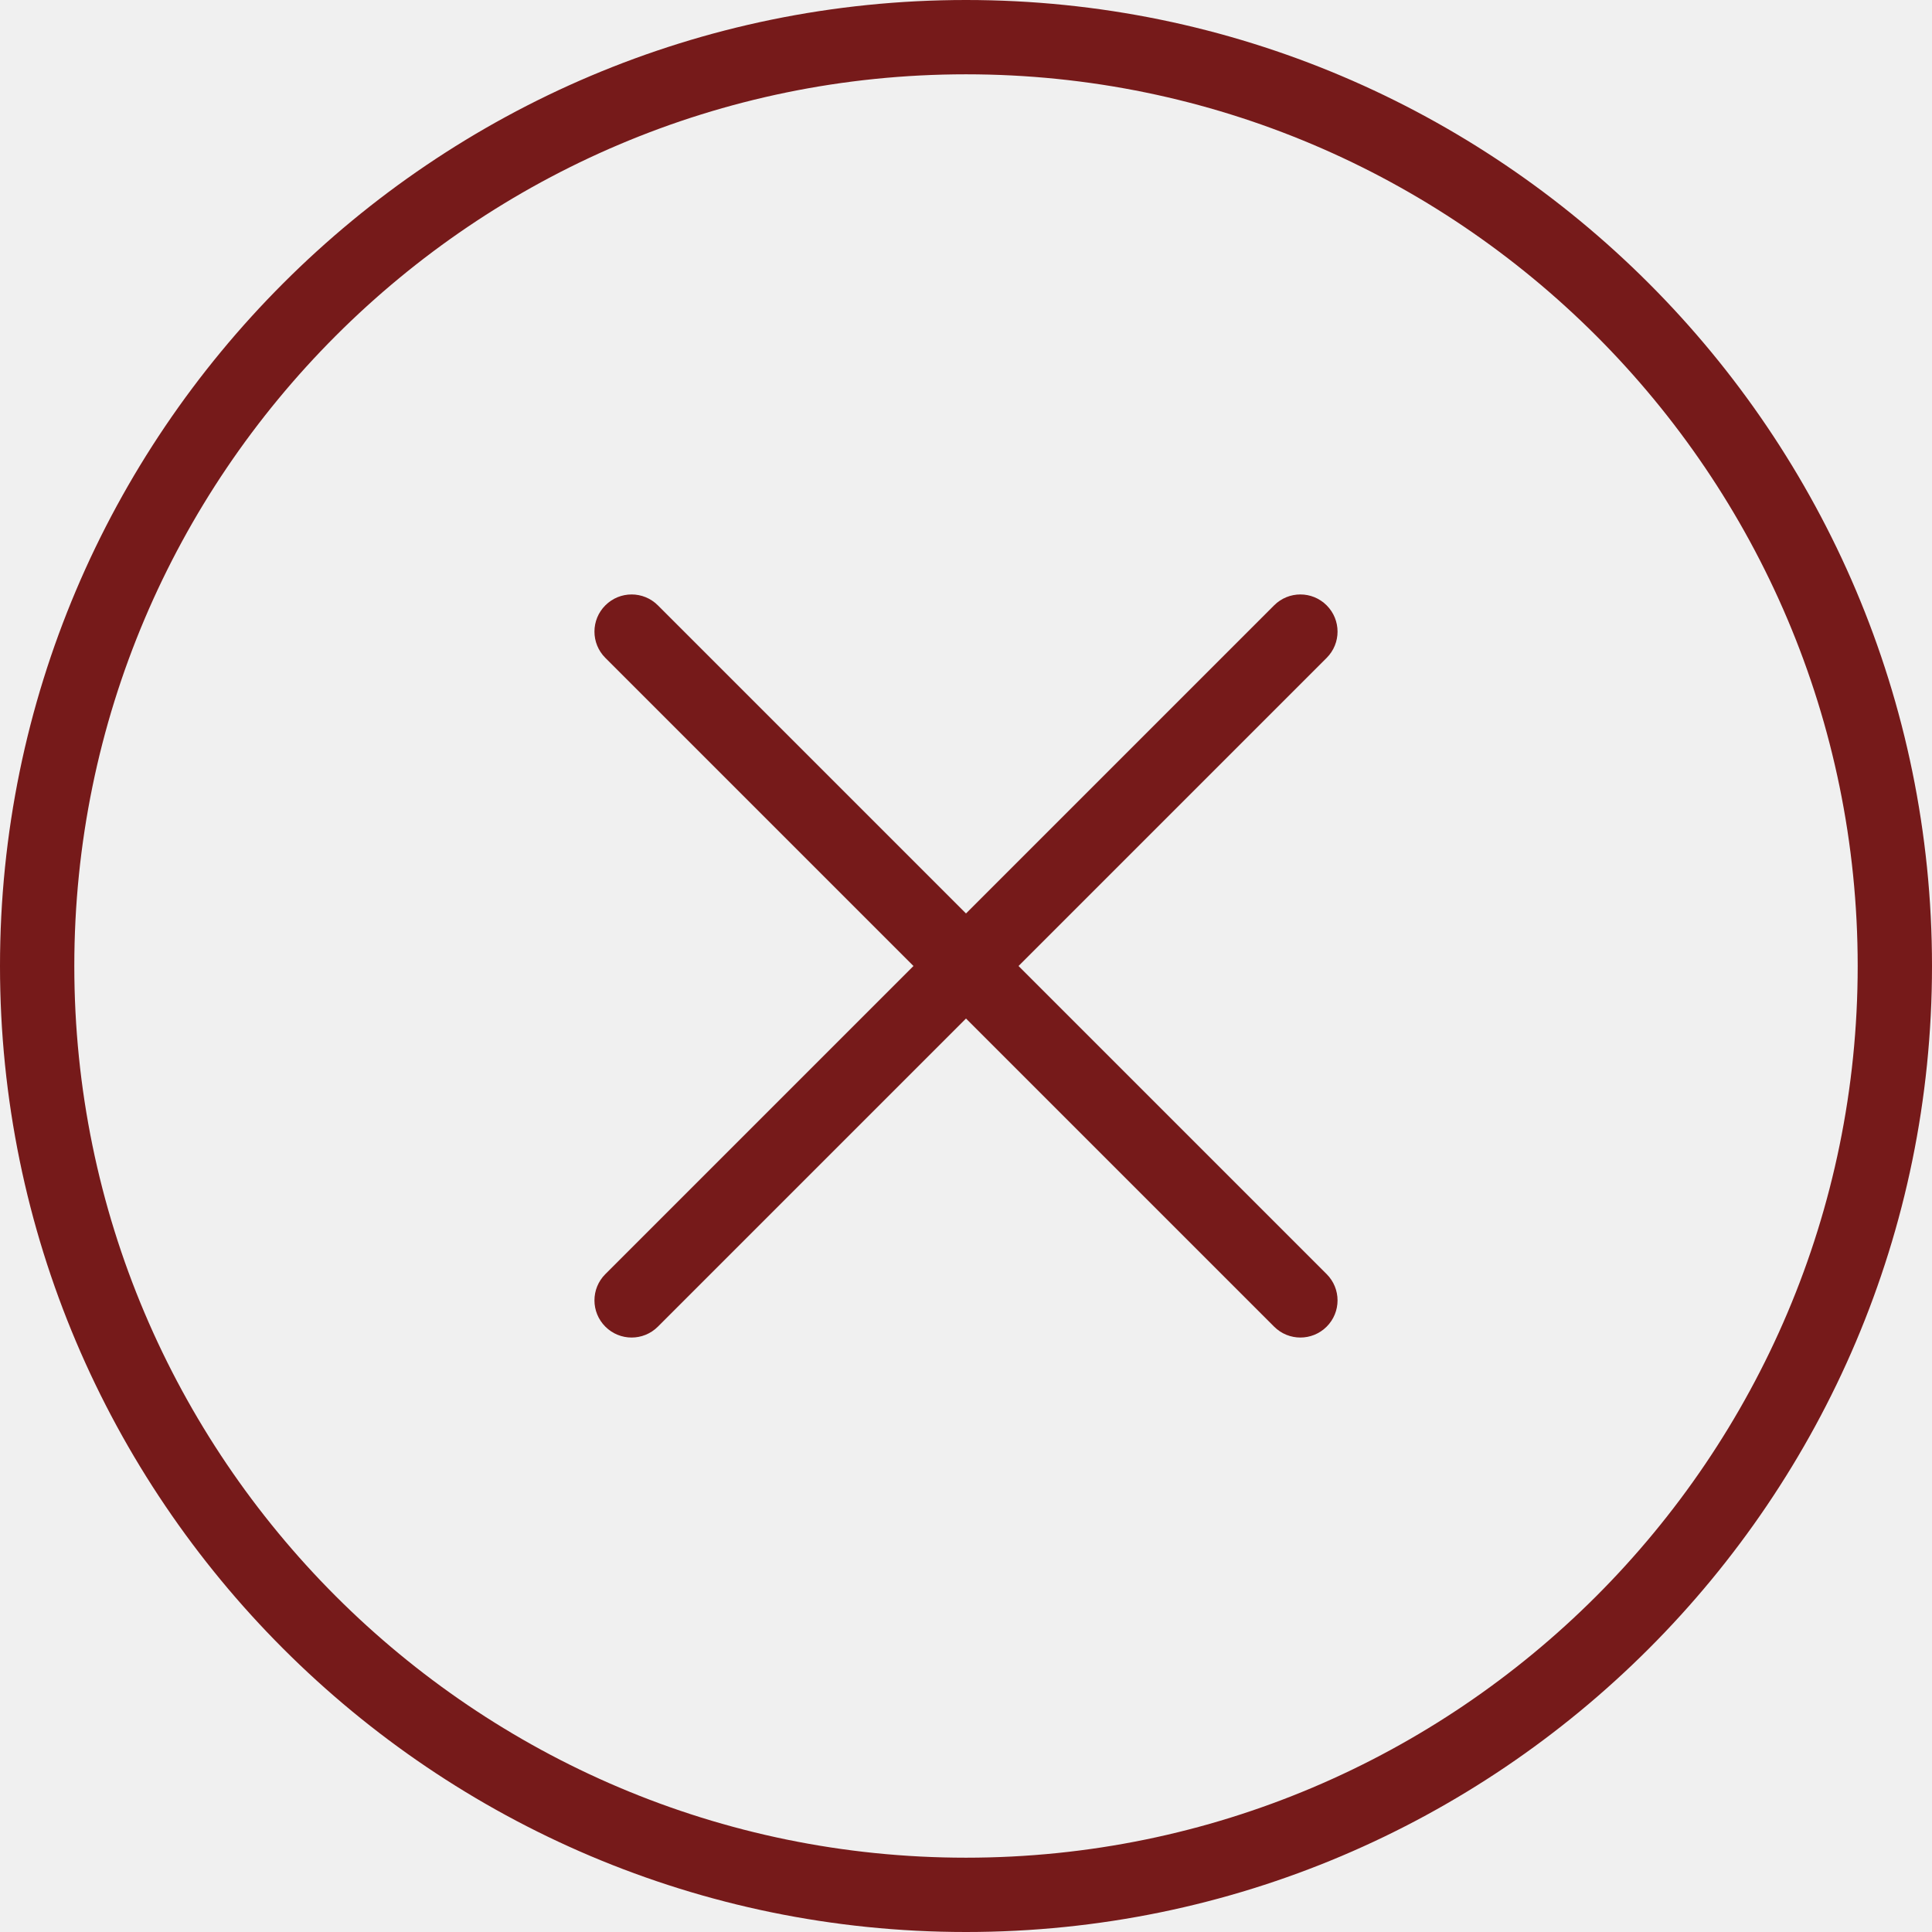
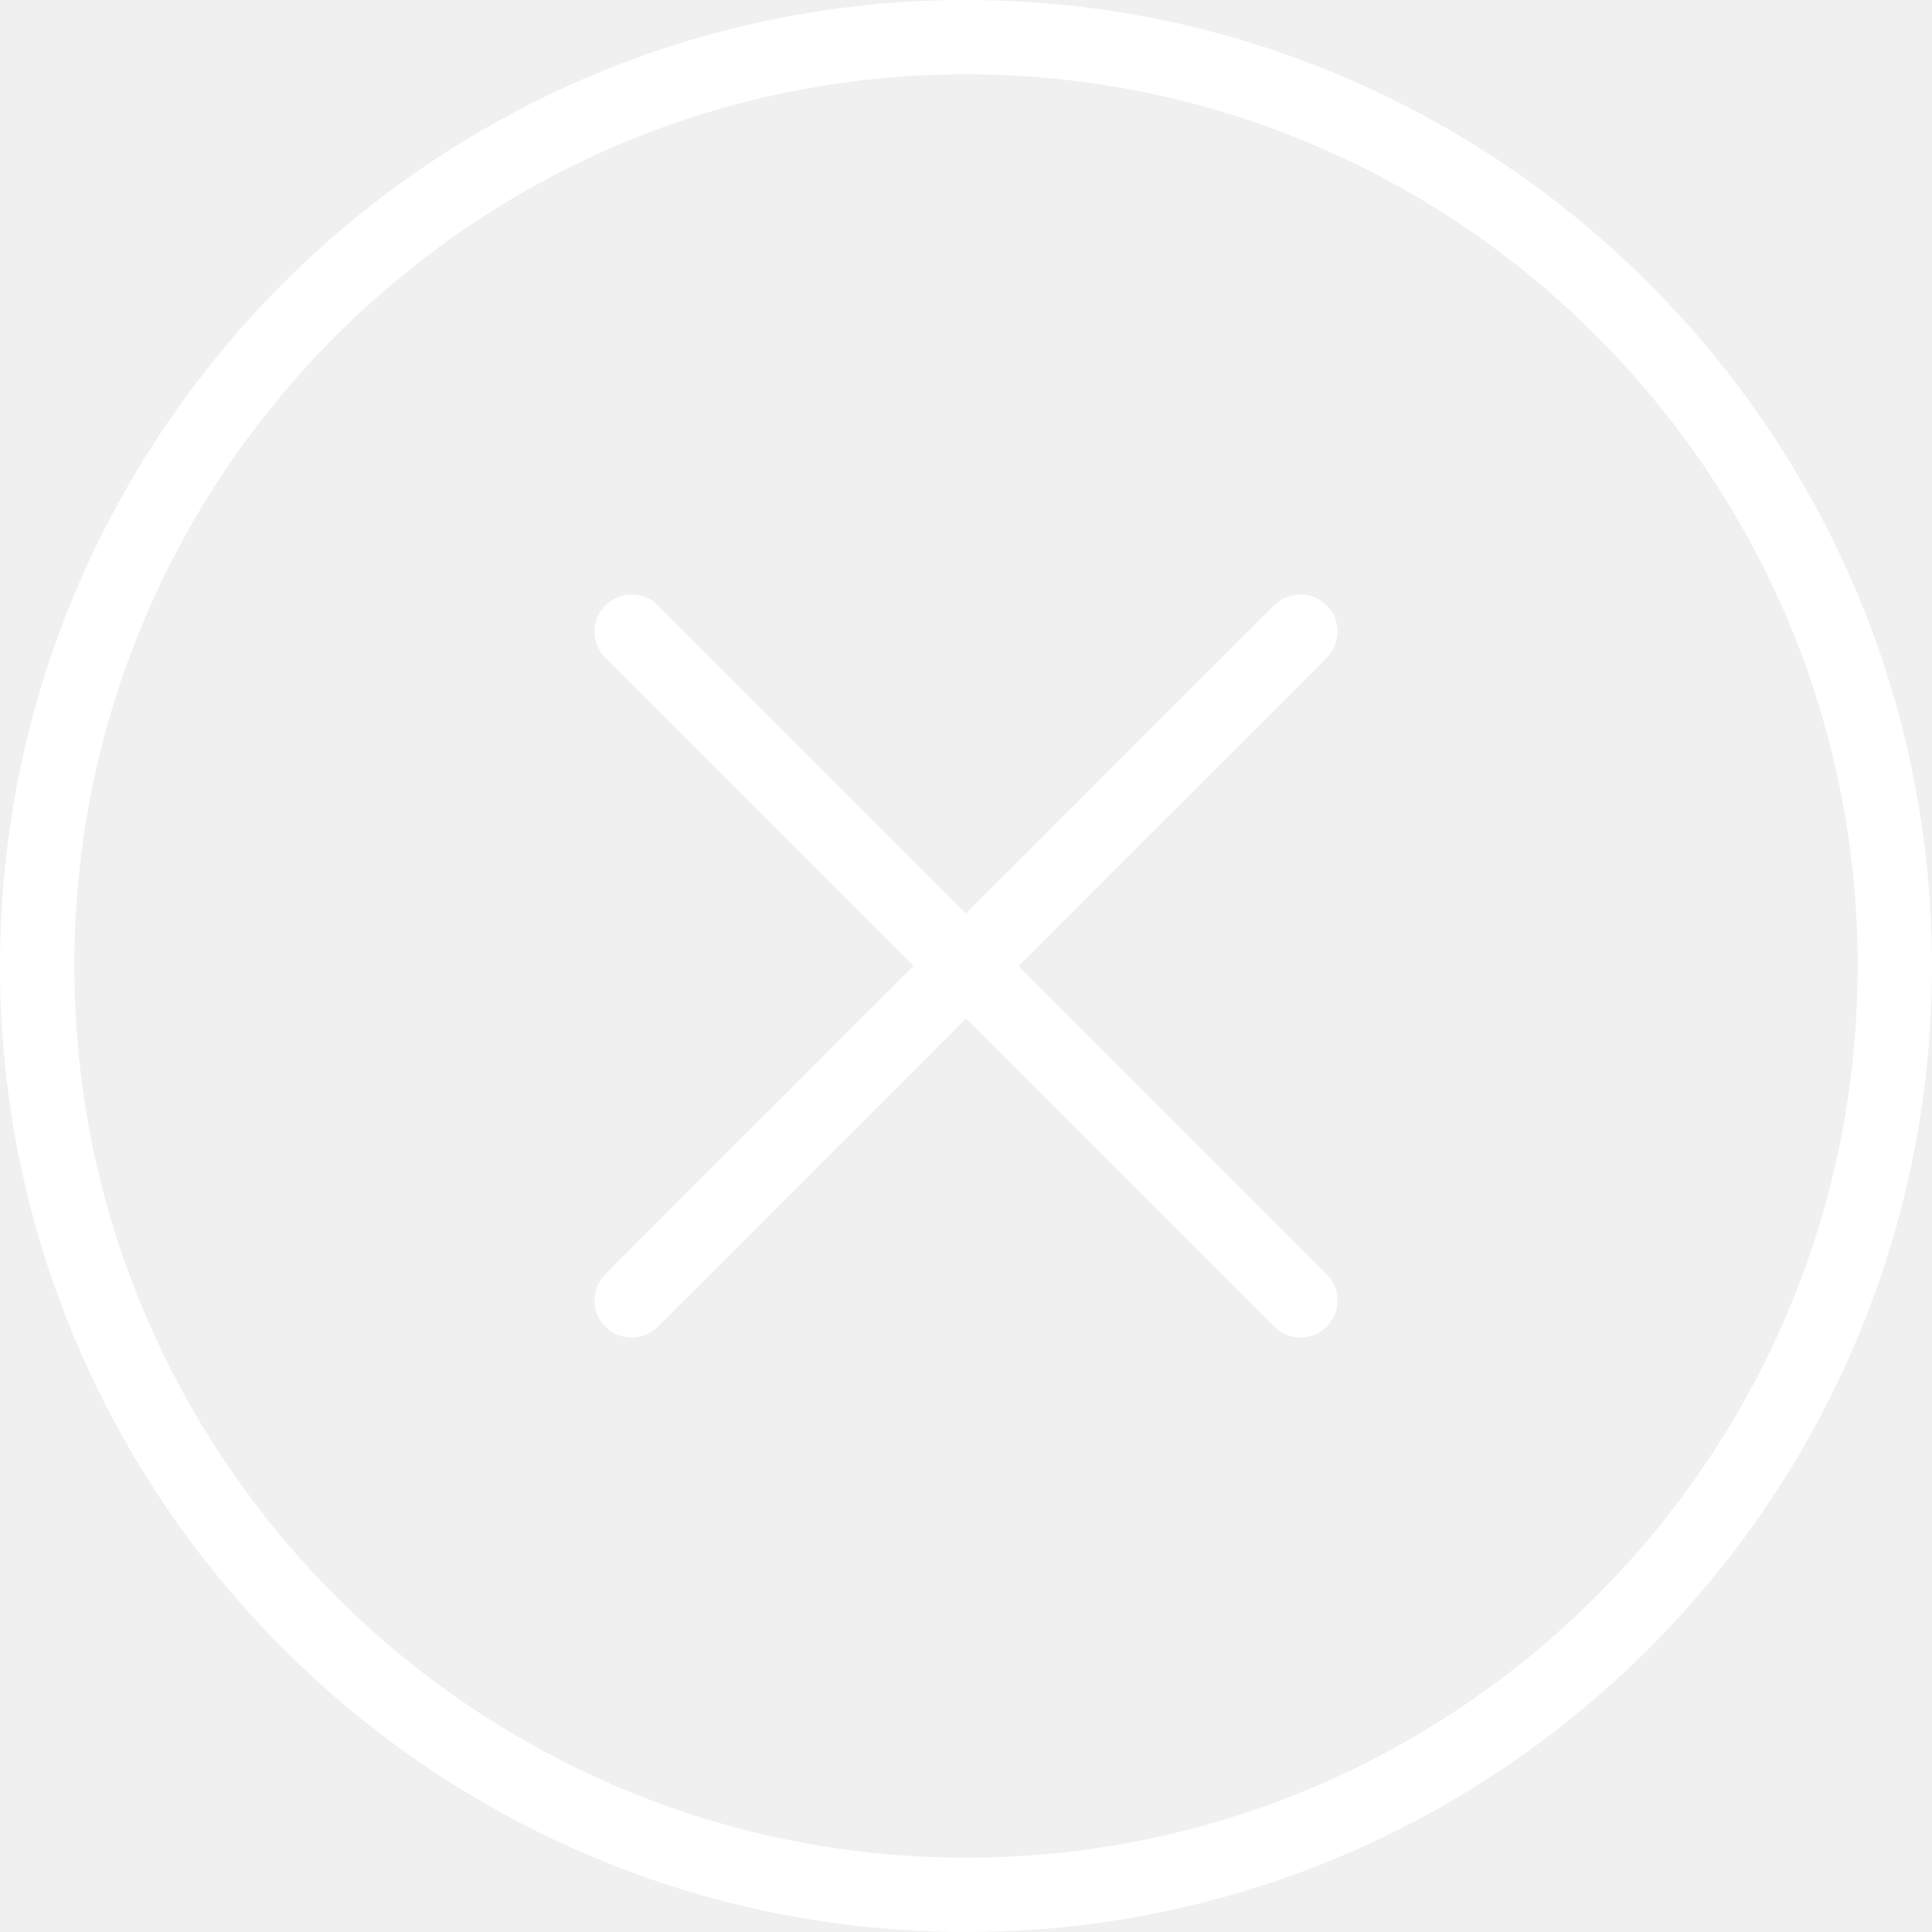
- <svg xmlns="http://www.w3.org/2000/svg" version="1.1" id="Capa_1" x="0px" y="0px" viewBox="0 0 52 52" style="enable-background:new 0 0 52 52; fill: #761a1a;" xml:space="preserve">
+ <svg xmlns="http://www.w3.org/2000/svg" version="1.1" id="Capa_1" x="0px" y="0px" viewBox="0 0 52 52" style="enable-background:new 0 0 52 52; fill: white;" xml:space="preserve">
  <g>
    <path d="M26,0C11.664,0,0,11.663,0,26s11.664,26,26,26s26-11.663,26-26S40.336,0,26,0z M26,50C12.767,50,2,39.233,2,26   S12.767,2,26,2s24,10.767,24,24S39.233,50,26,50z" />
    <path d="M35.707,16.293c-0.391-0.391-1.023-0.391-1.414,0L26,24.586l-8.293-8.293c-0.391-0.391-1.023-0.391-1.414,0   s-0.391,1.023,0,1.414L24.586,26l-8.293,8.293c-0.391,0.391-0.391,1.023,0,1.414C16.488,35.902,16.744,36,17,36   s0.512-0.098,0.707-0.293L26,27.414l8.293,8.293C34.488,35.902,34.744,36,35,36s0.512-0.098,0.707-0.293   c0.391-0.391,0.391-1.023,0-1.414L27.414,26l8.293-8.293C36.098,17.316,36.098,16.684,35.707,16.293z" />
  </g>
  <g>
</g>
  <g>
</g>
  <g>
</g>
  <g>
</g>
  <g>
</g>
  <g>
</g>
  <g>
</g>
  <g>
</g>
  <g>
</g>
  <g>
</g>
  <g>
</g>
  <g>
</g>
  <g>
</g>
  <g>
</g>
  <g>
</g>
</svg>
